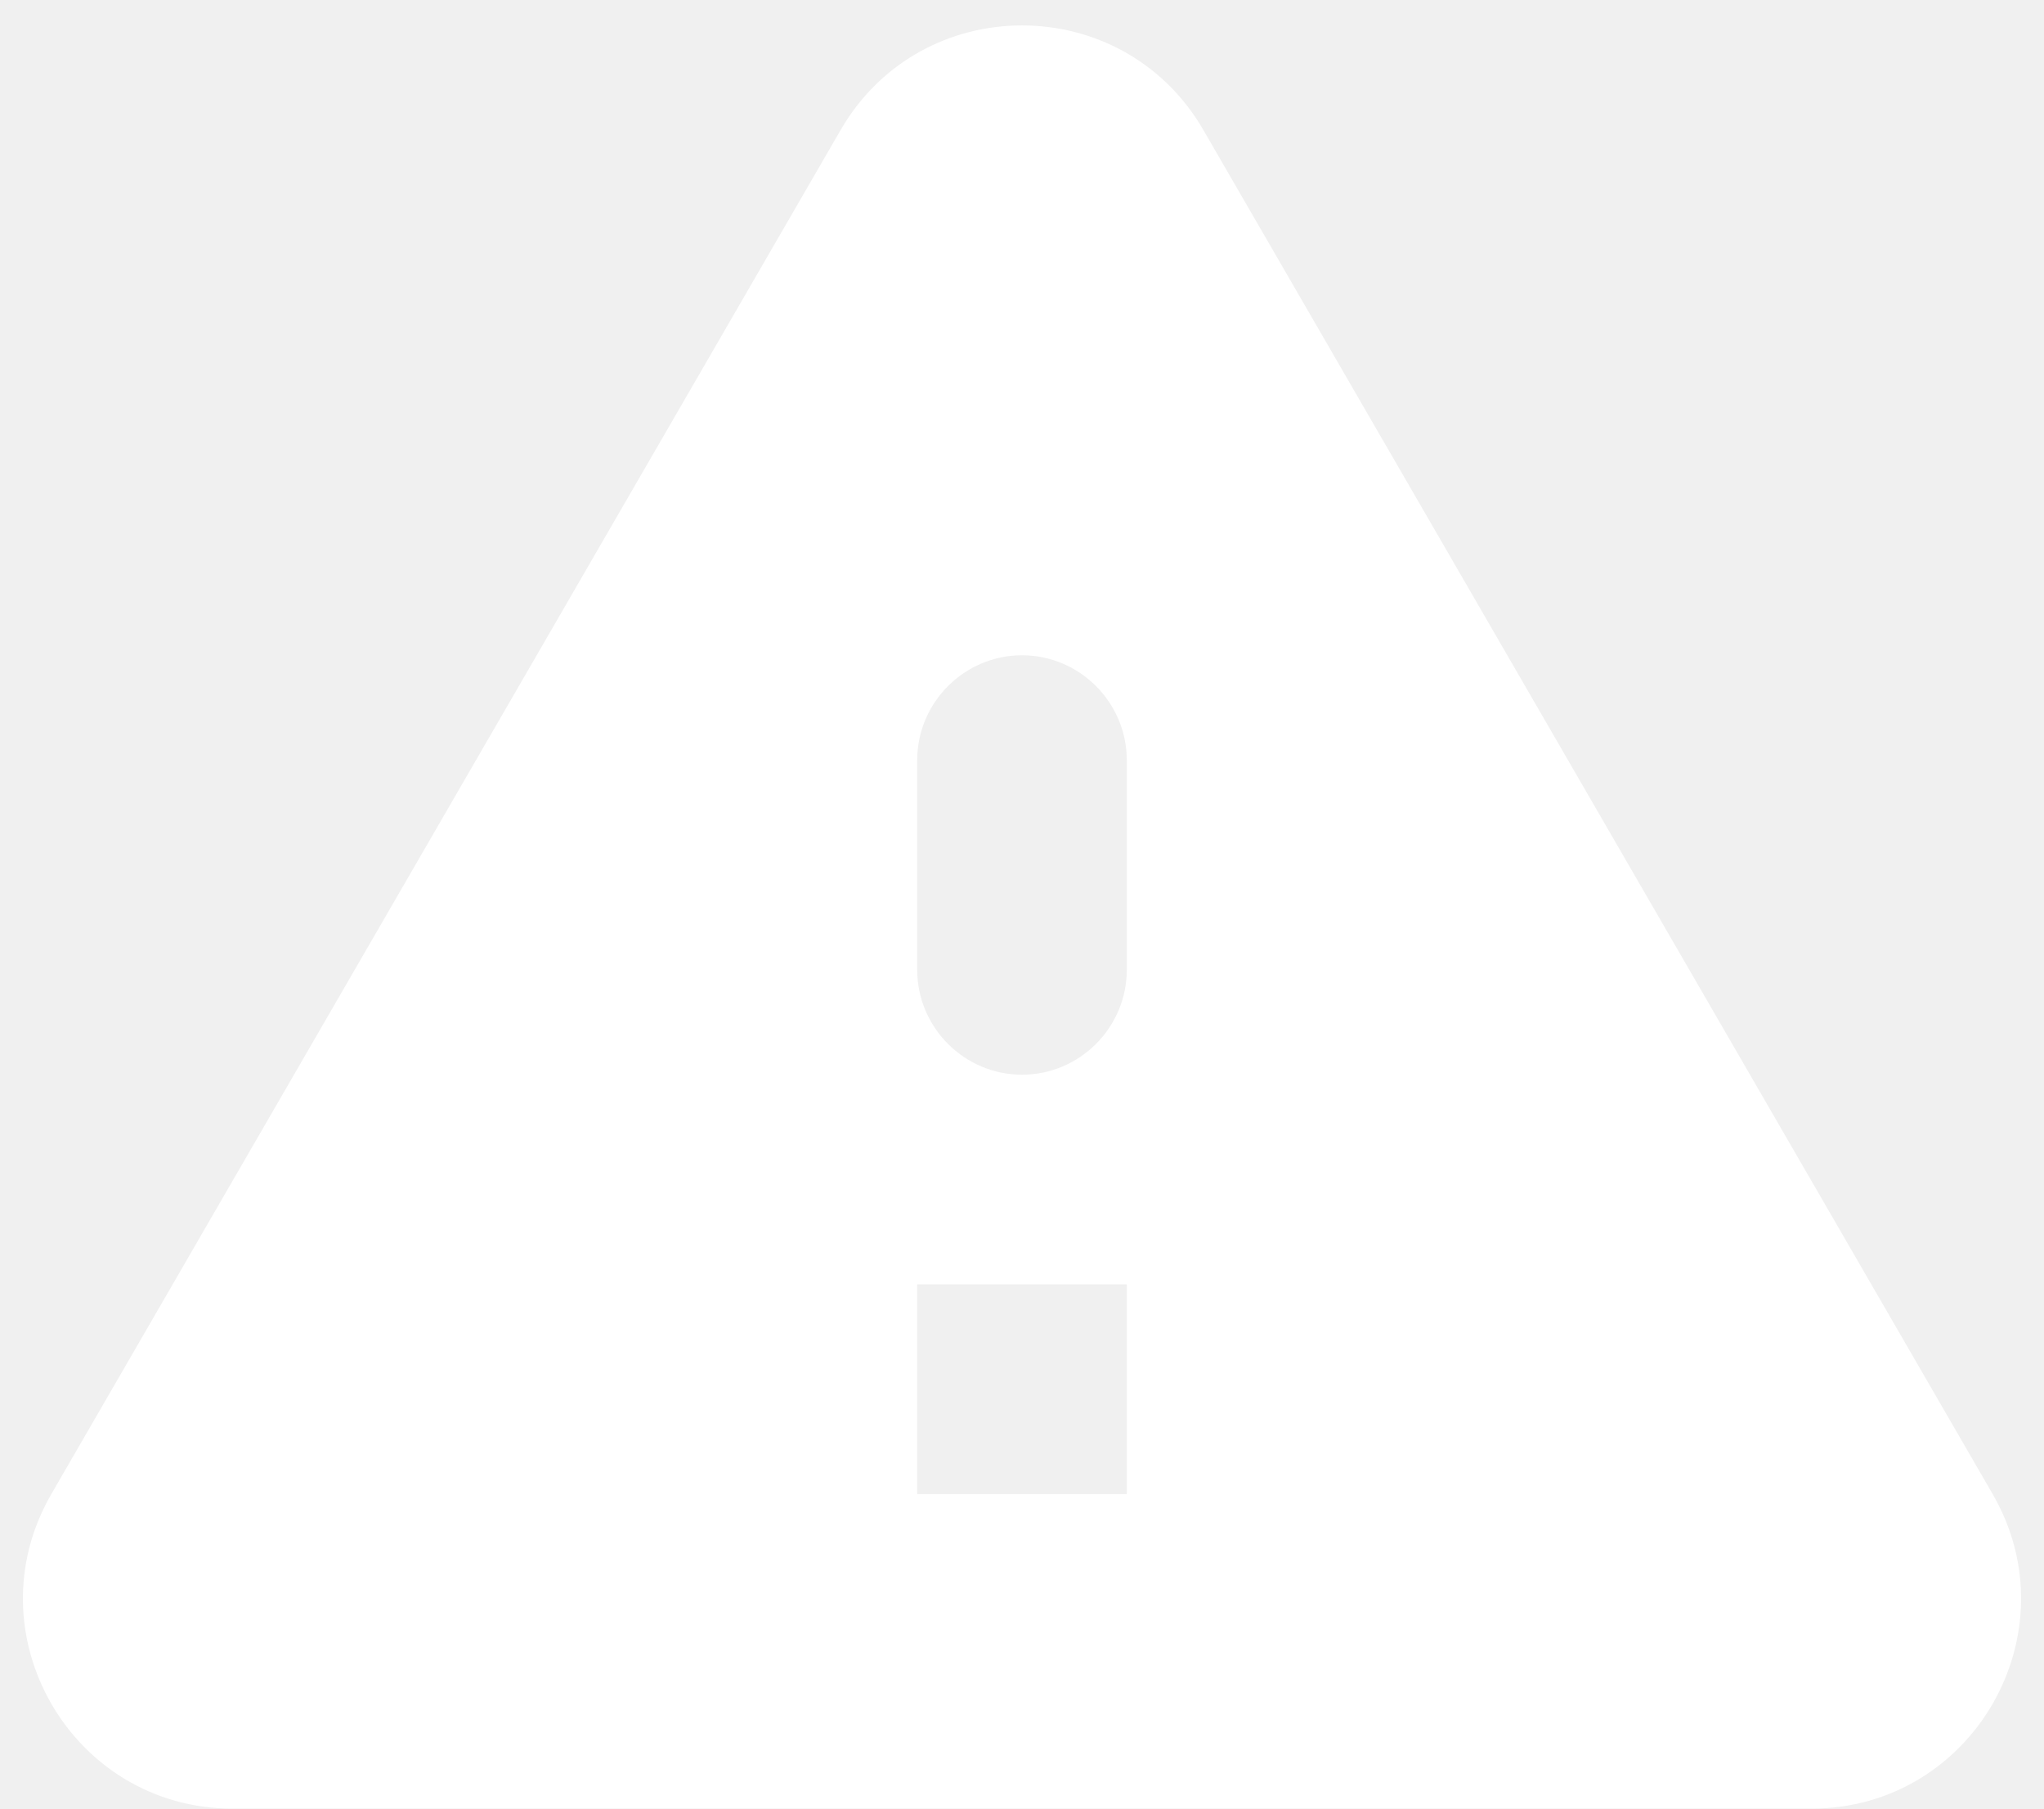
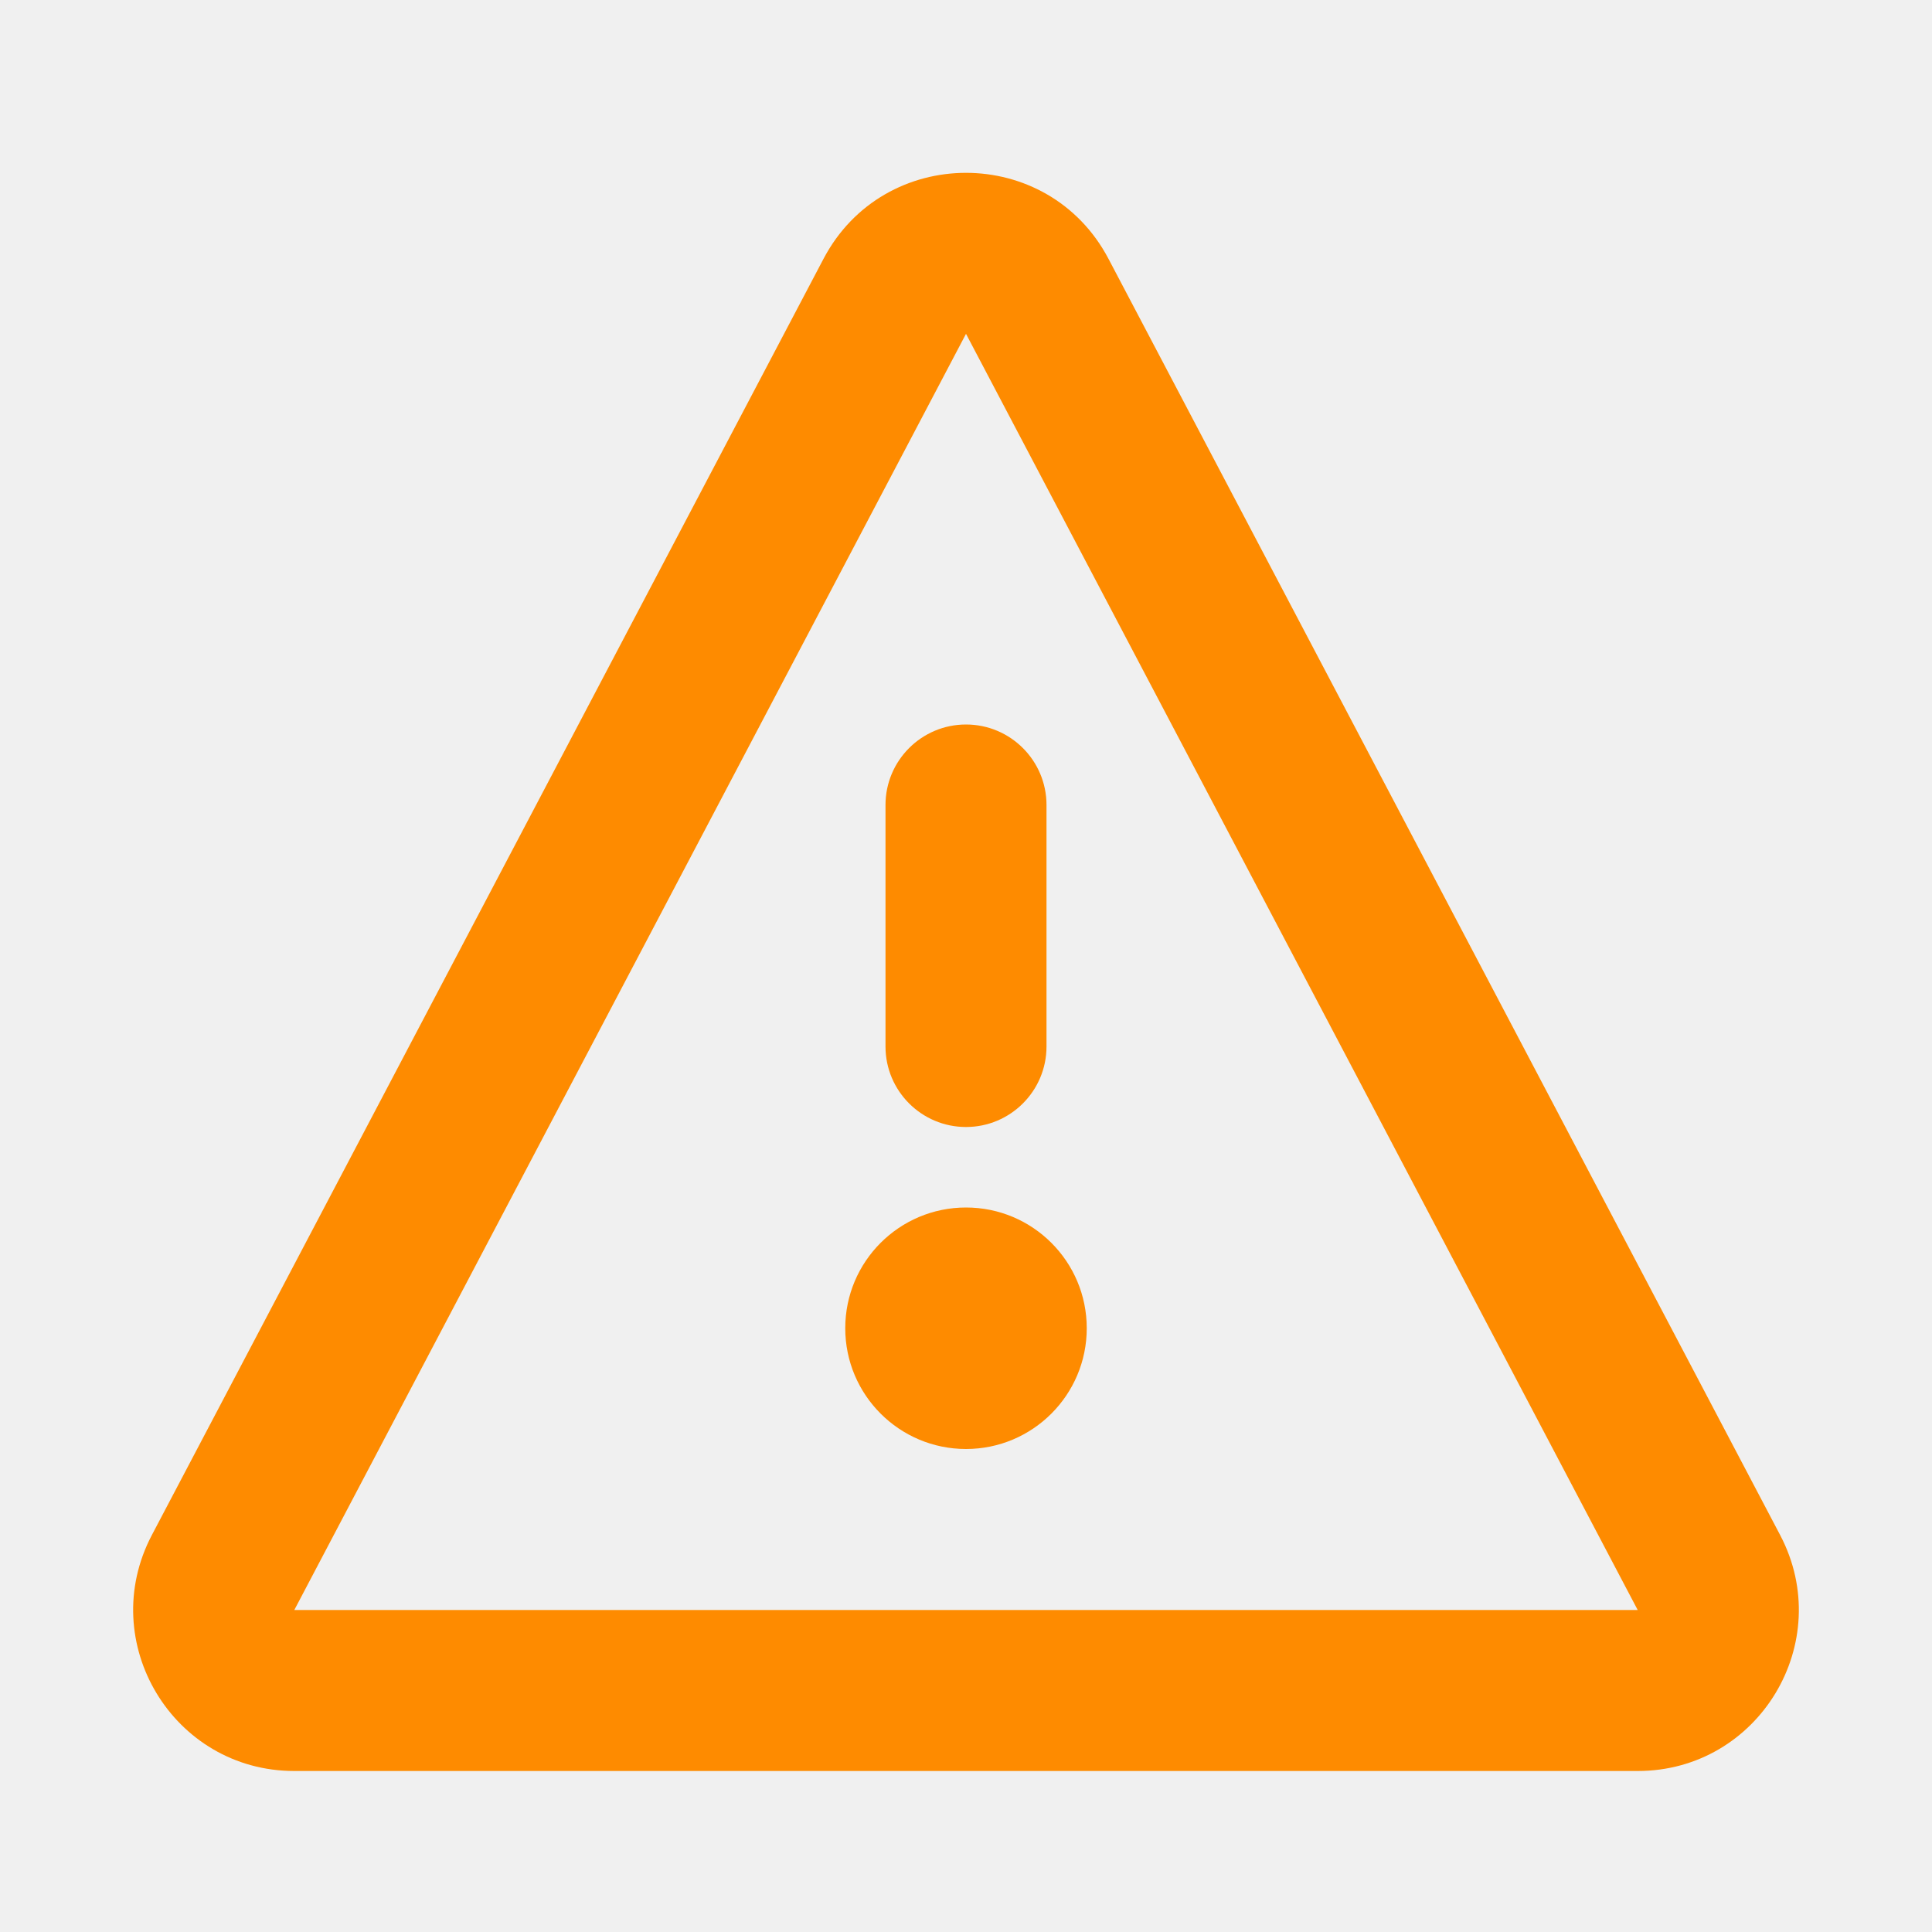
- <svg xmlns="http://www.w3.org/2000/svg" width="26" height="23" viewBox="0 0 26 23" fill="none">
-   <path d="M2.96 23H23.04C25.093 23 26.373 20.773 25.347 19L15.307 1.653C14.28 -0.12 11.72 -0.12 10.693 1.653L0.653 19C-0.373 20.773 0.907 23 2.96 23ZM13 13.667C12.267 13.667 11.667 13.067 11.667 12.333V9.667C11.667 8.933 12.267 8.333 13 8.333C13.733 8.333 14.333 8.933 14.333 9.667V12.333C14.333 13.067 13.733 13.667 13 13.667ZM14.333 19H11.667V16.333H14.333V19Z" fill="white" />
+ <svg xmlns="http://www.w3.org/2000/svg" width="24" height="24" viewBox="0 0 24 24" fill="none">
+   <path d="M12 14C11.448 14 11 13.552 11 13V10C11 9.448 11.448 9 12 9C12.552 9 13 9.448 13 10V13C13 13.552 12.552 14 12 14Z" fill="#FE8B00" />
+   <path d="M10.5 16.5C10.5 15.671 11.172 15 12 15C12.828 15 13.5 15.671 13.5 16.5C13.5 17.328 12.828 18 12 18C11.172 18 10.5 17.328 10.5 16.5Z" fill="#FE8B00" />
+   <path d="M10.23 3.215C10.98 1.791 13.02 1.791 13.77 3.215L22.113 19.068C22.814 20.4 21.849 22 20.344 22H3.656C2.151 22 1.186 20.4 1.887 19.068L10.23 3.215ZM20.344 20L12 4.147L3.656 20L20.344 20Z" fill="#FE8B00" />
</svg>
